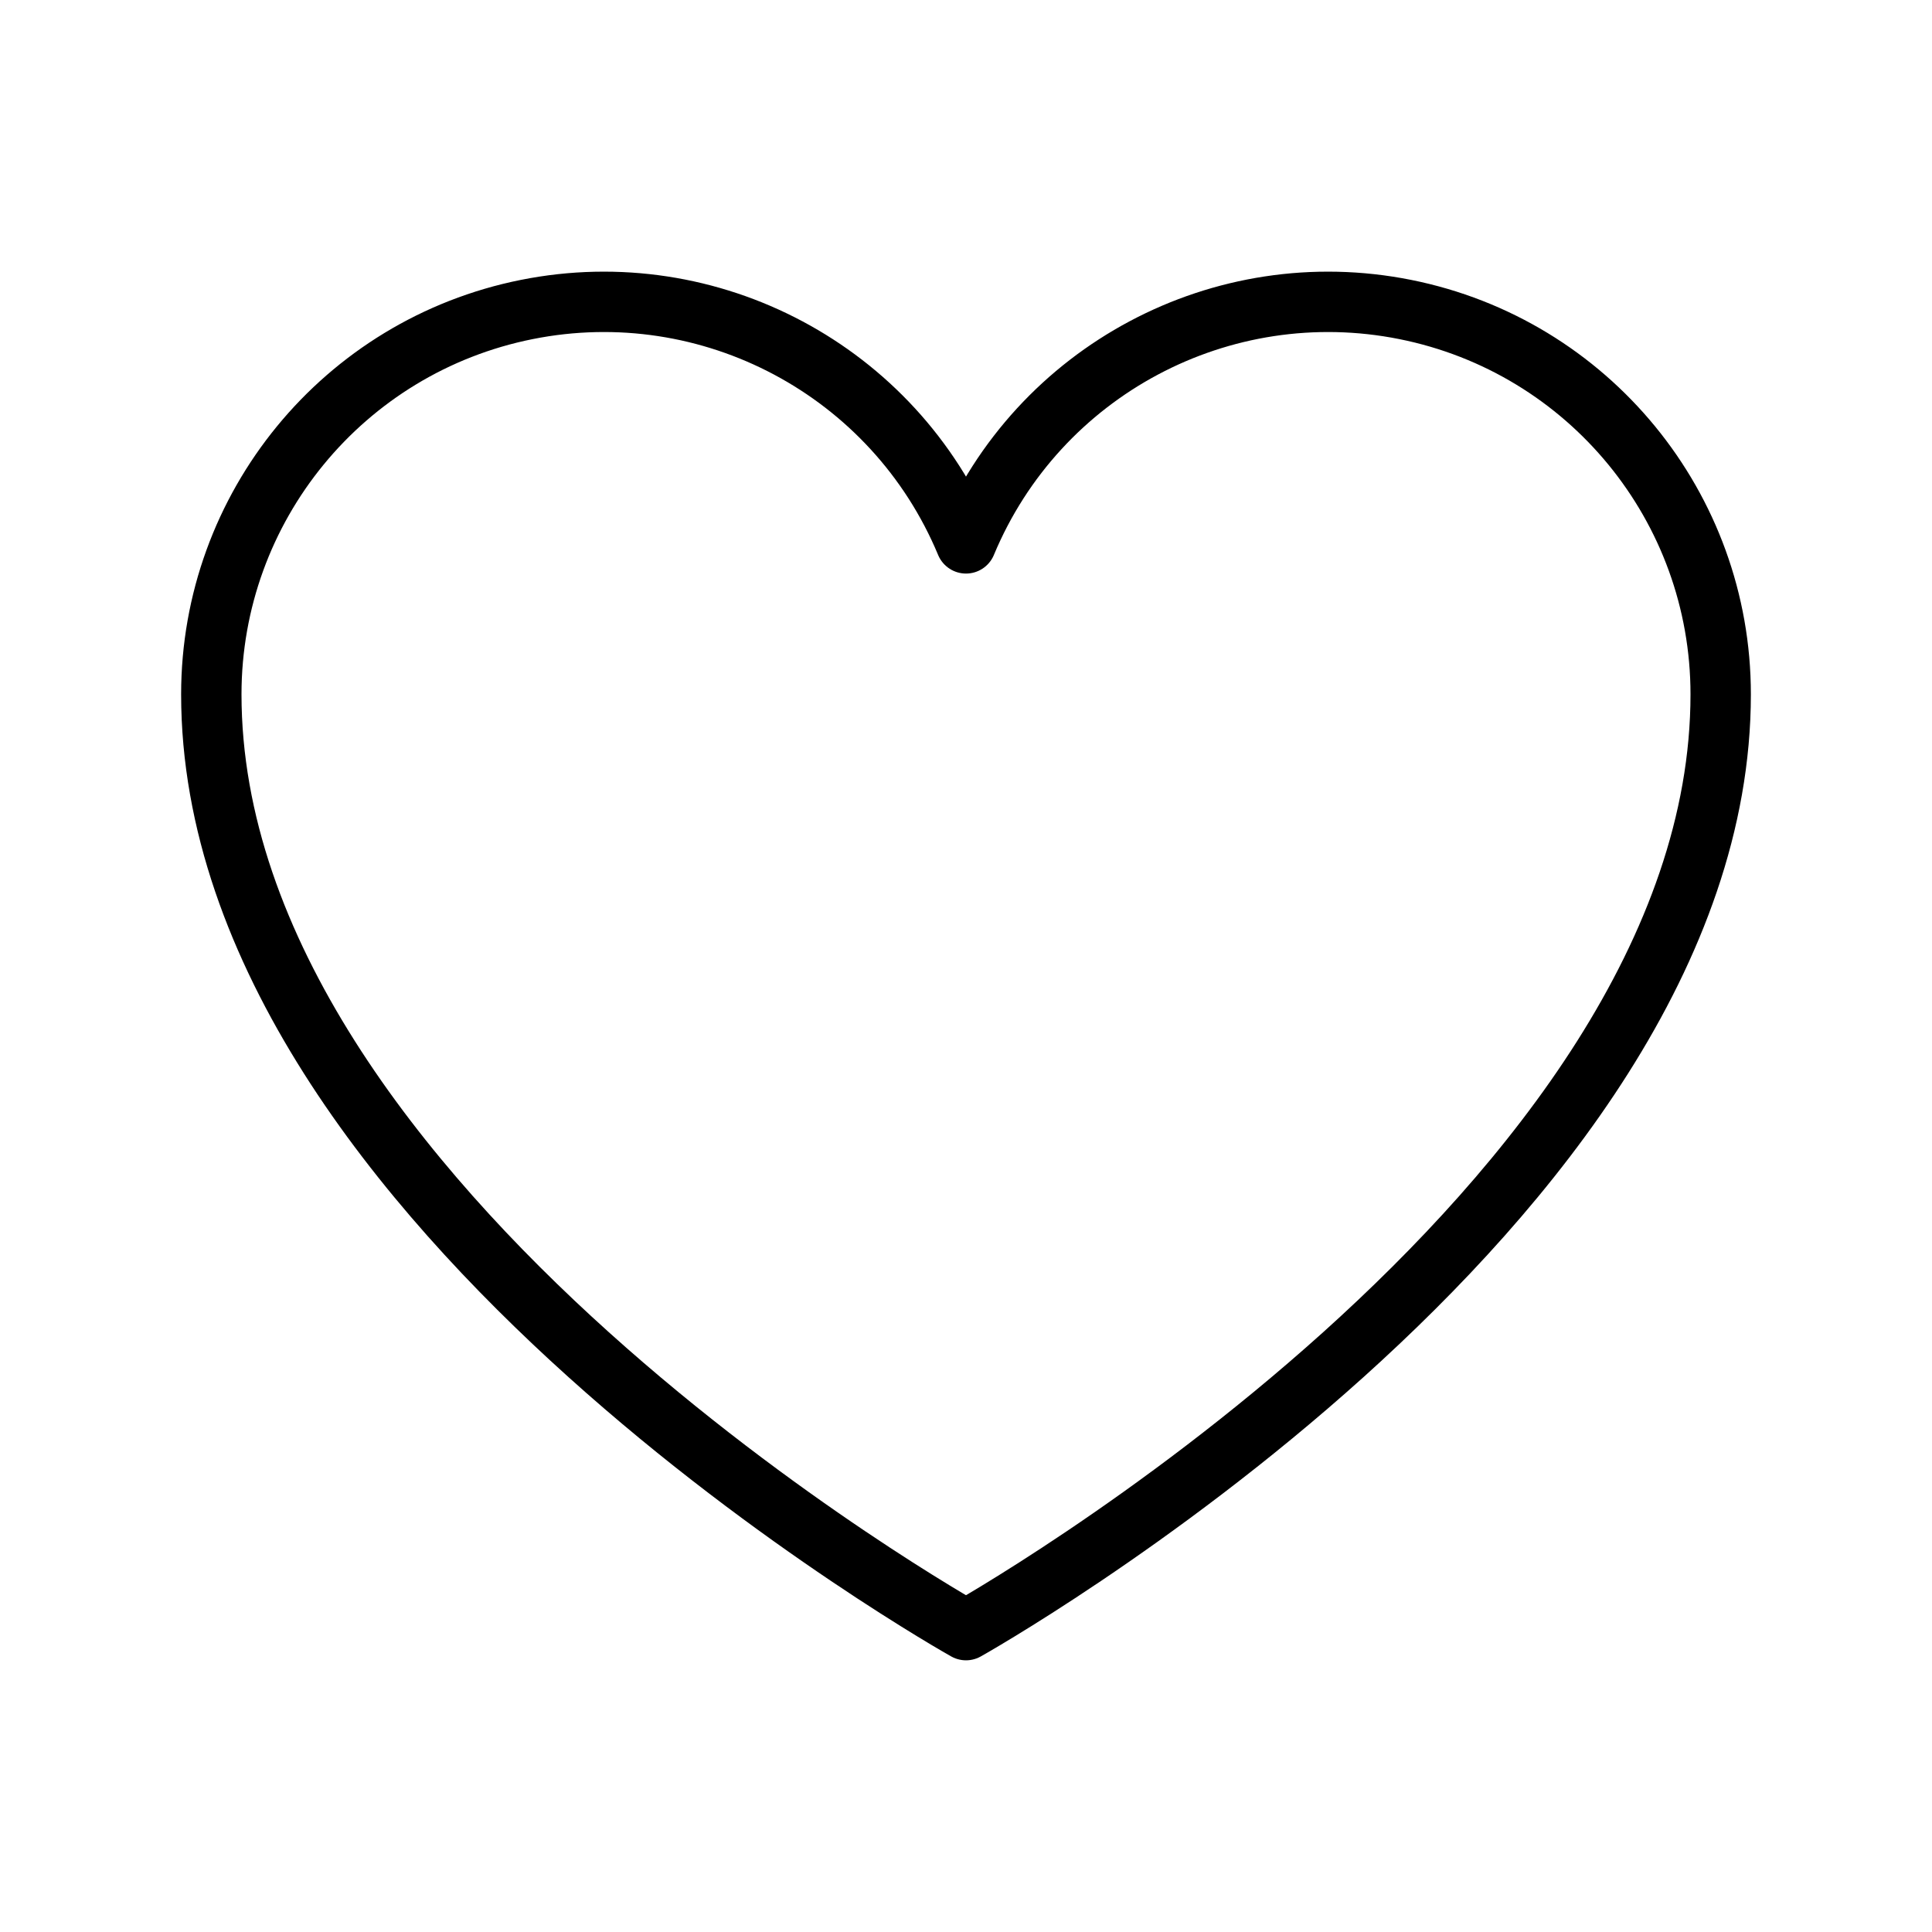
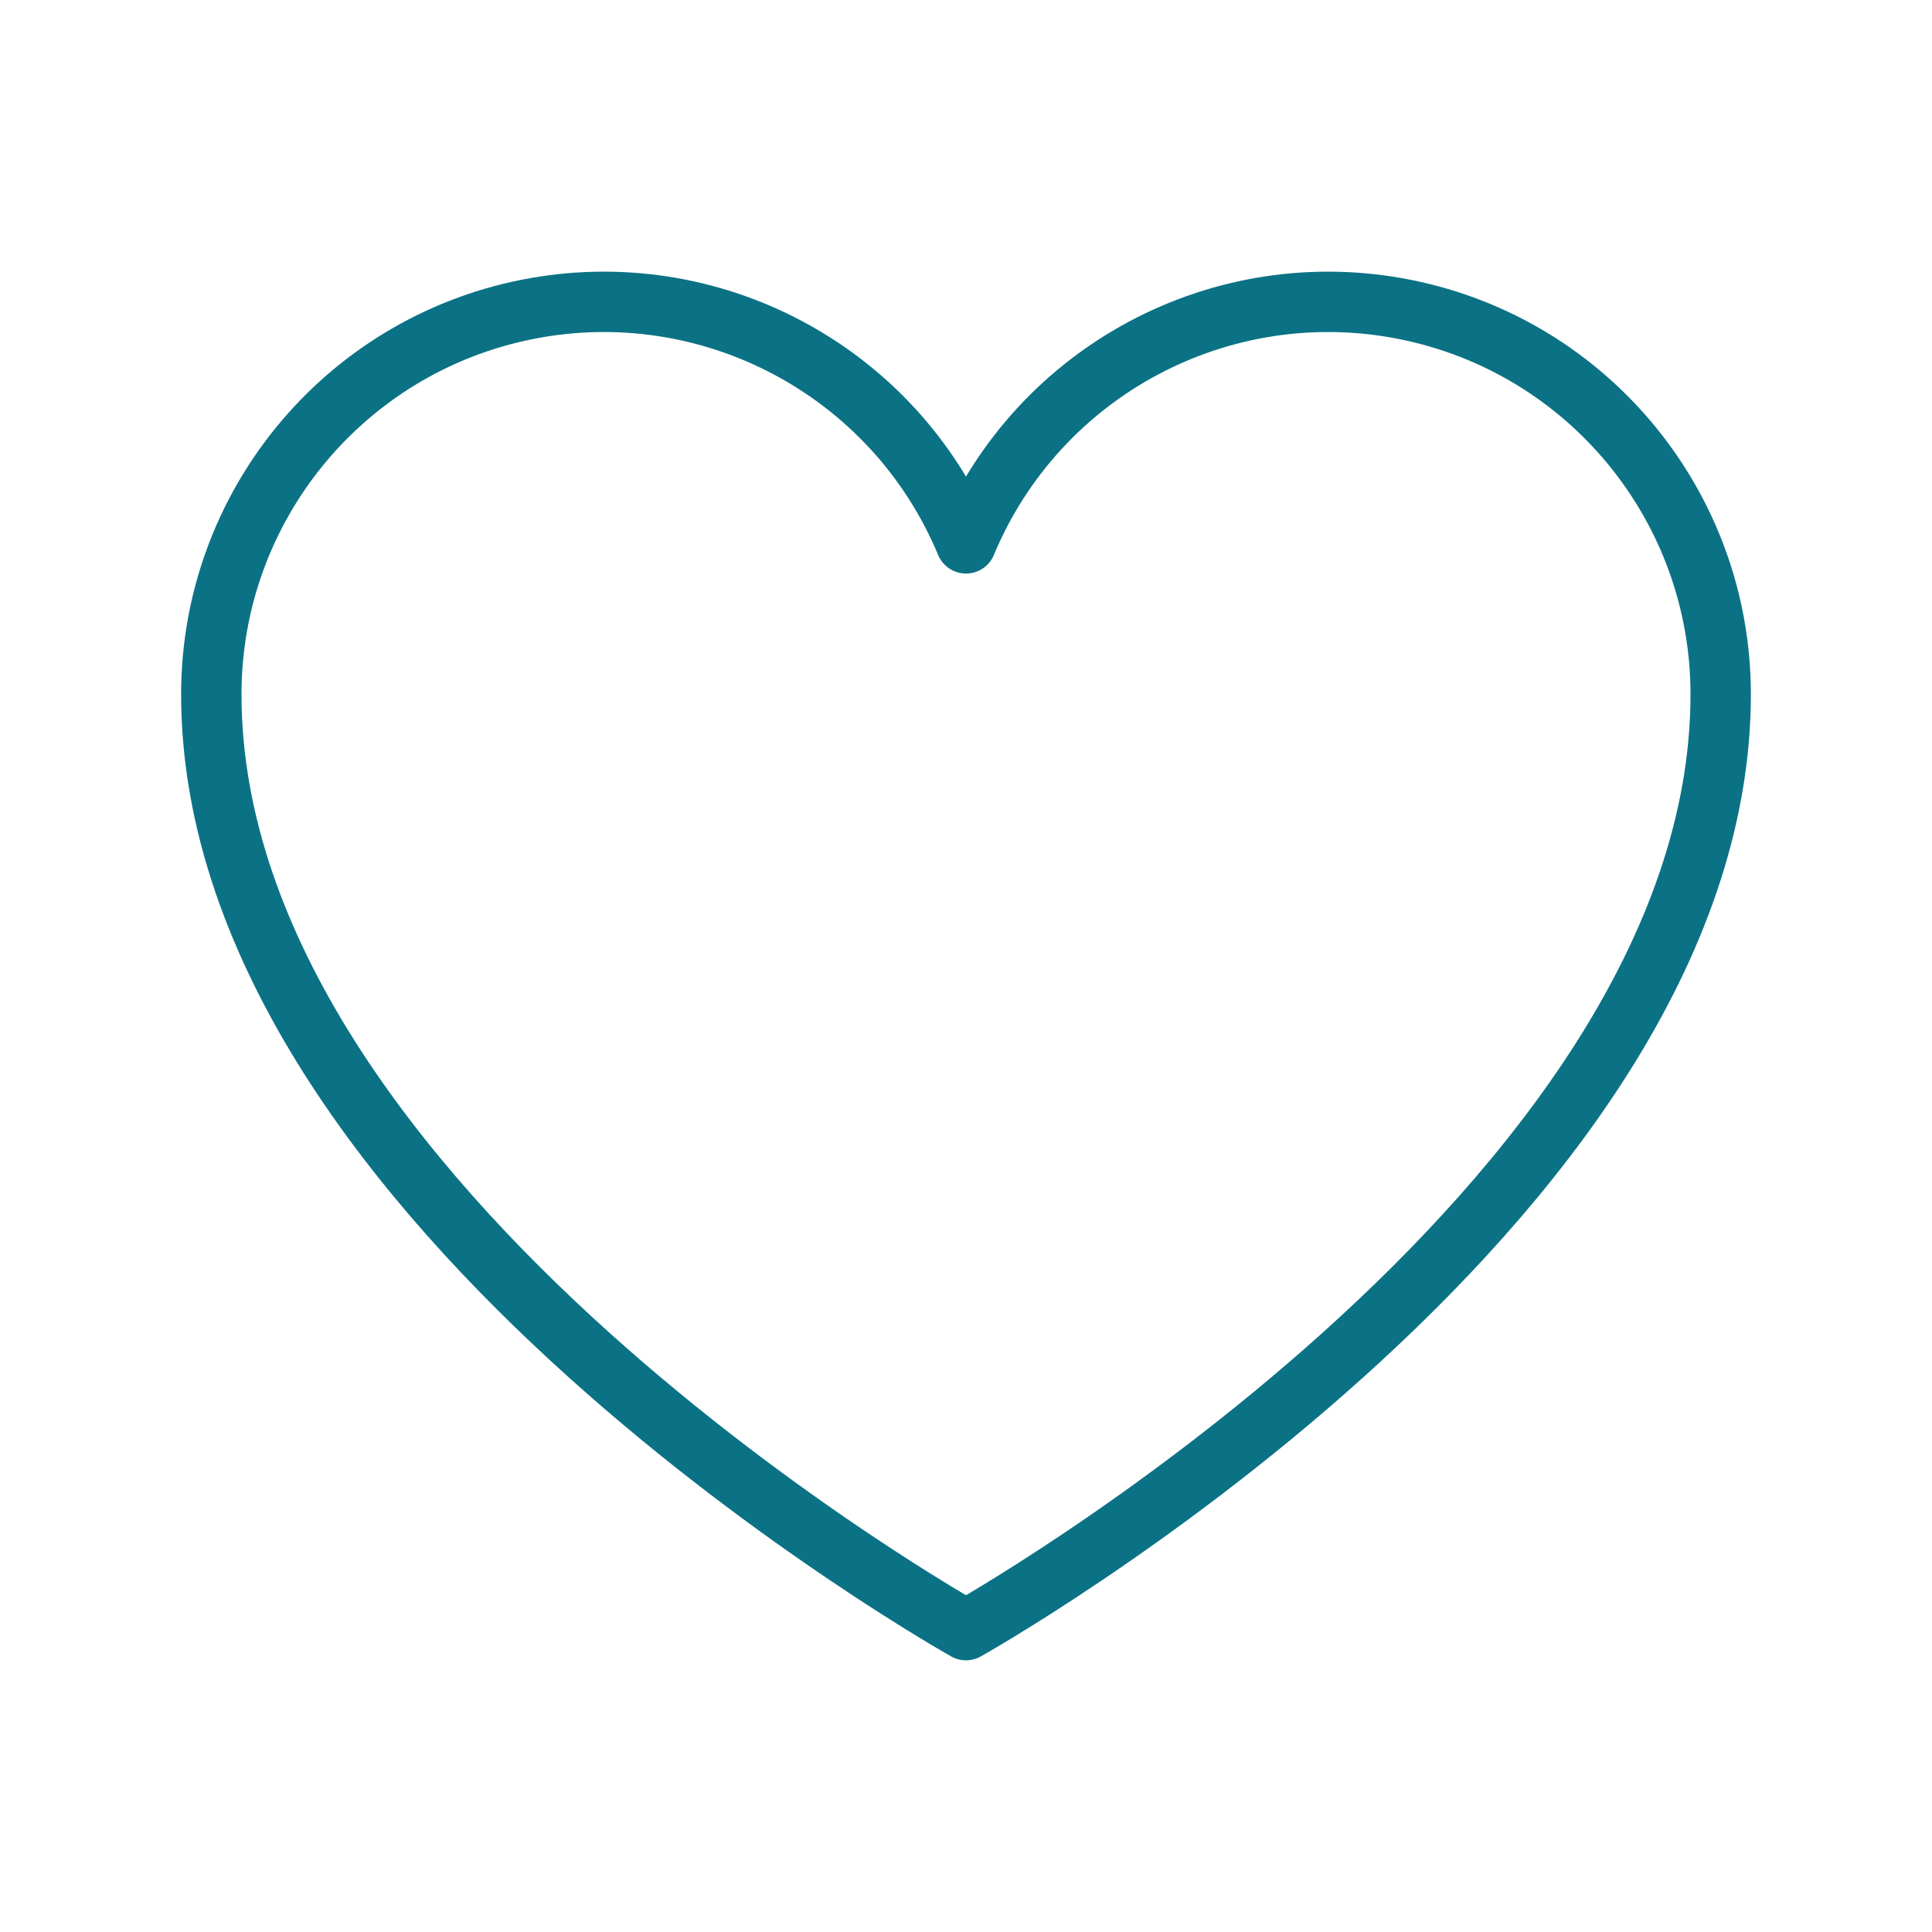
<svg xmlns="http://www.w3.org/2000/svg" width="192" height="192" fill="#000000" viewBox="0 0 256 256">
  <rect width="256" height="256" fill="none" />
-   <path d="M128,216S28,160,28,92A52,52,0,0,1,128,72h0A52,52,0,0,1,228,92C228,160,128,216,128,216Z" fill="none" stroke="#000000" stroke-linecap="round" stroke-linejoin="round" stroke-width="8" />
+   <path d="M128,216S28,160,28,92A52,52,0,0,1,128,72h0A52,52,0,0,1,228,92C228,160,128,216,128,216Z" fill="none" stroke="#0b7285" stroke-linecap="round" stroke-linejoin="round" stroke-width="8" />
</svg>
